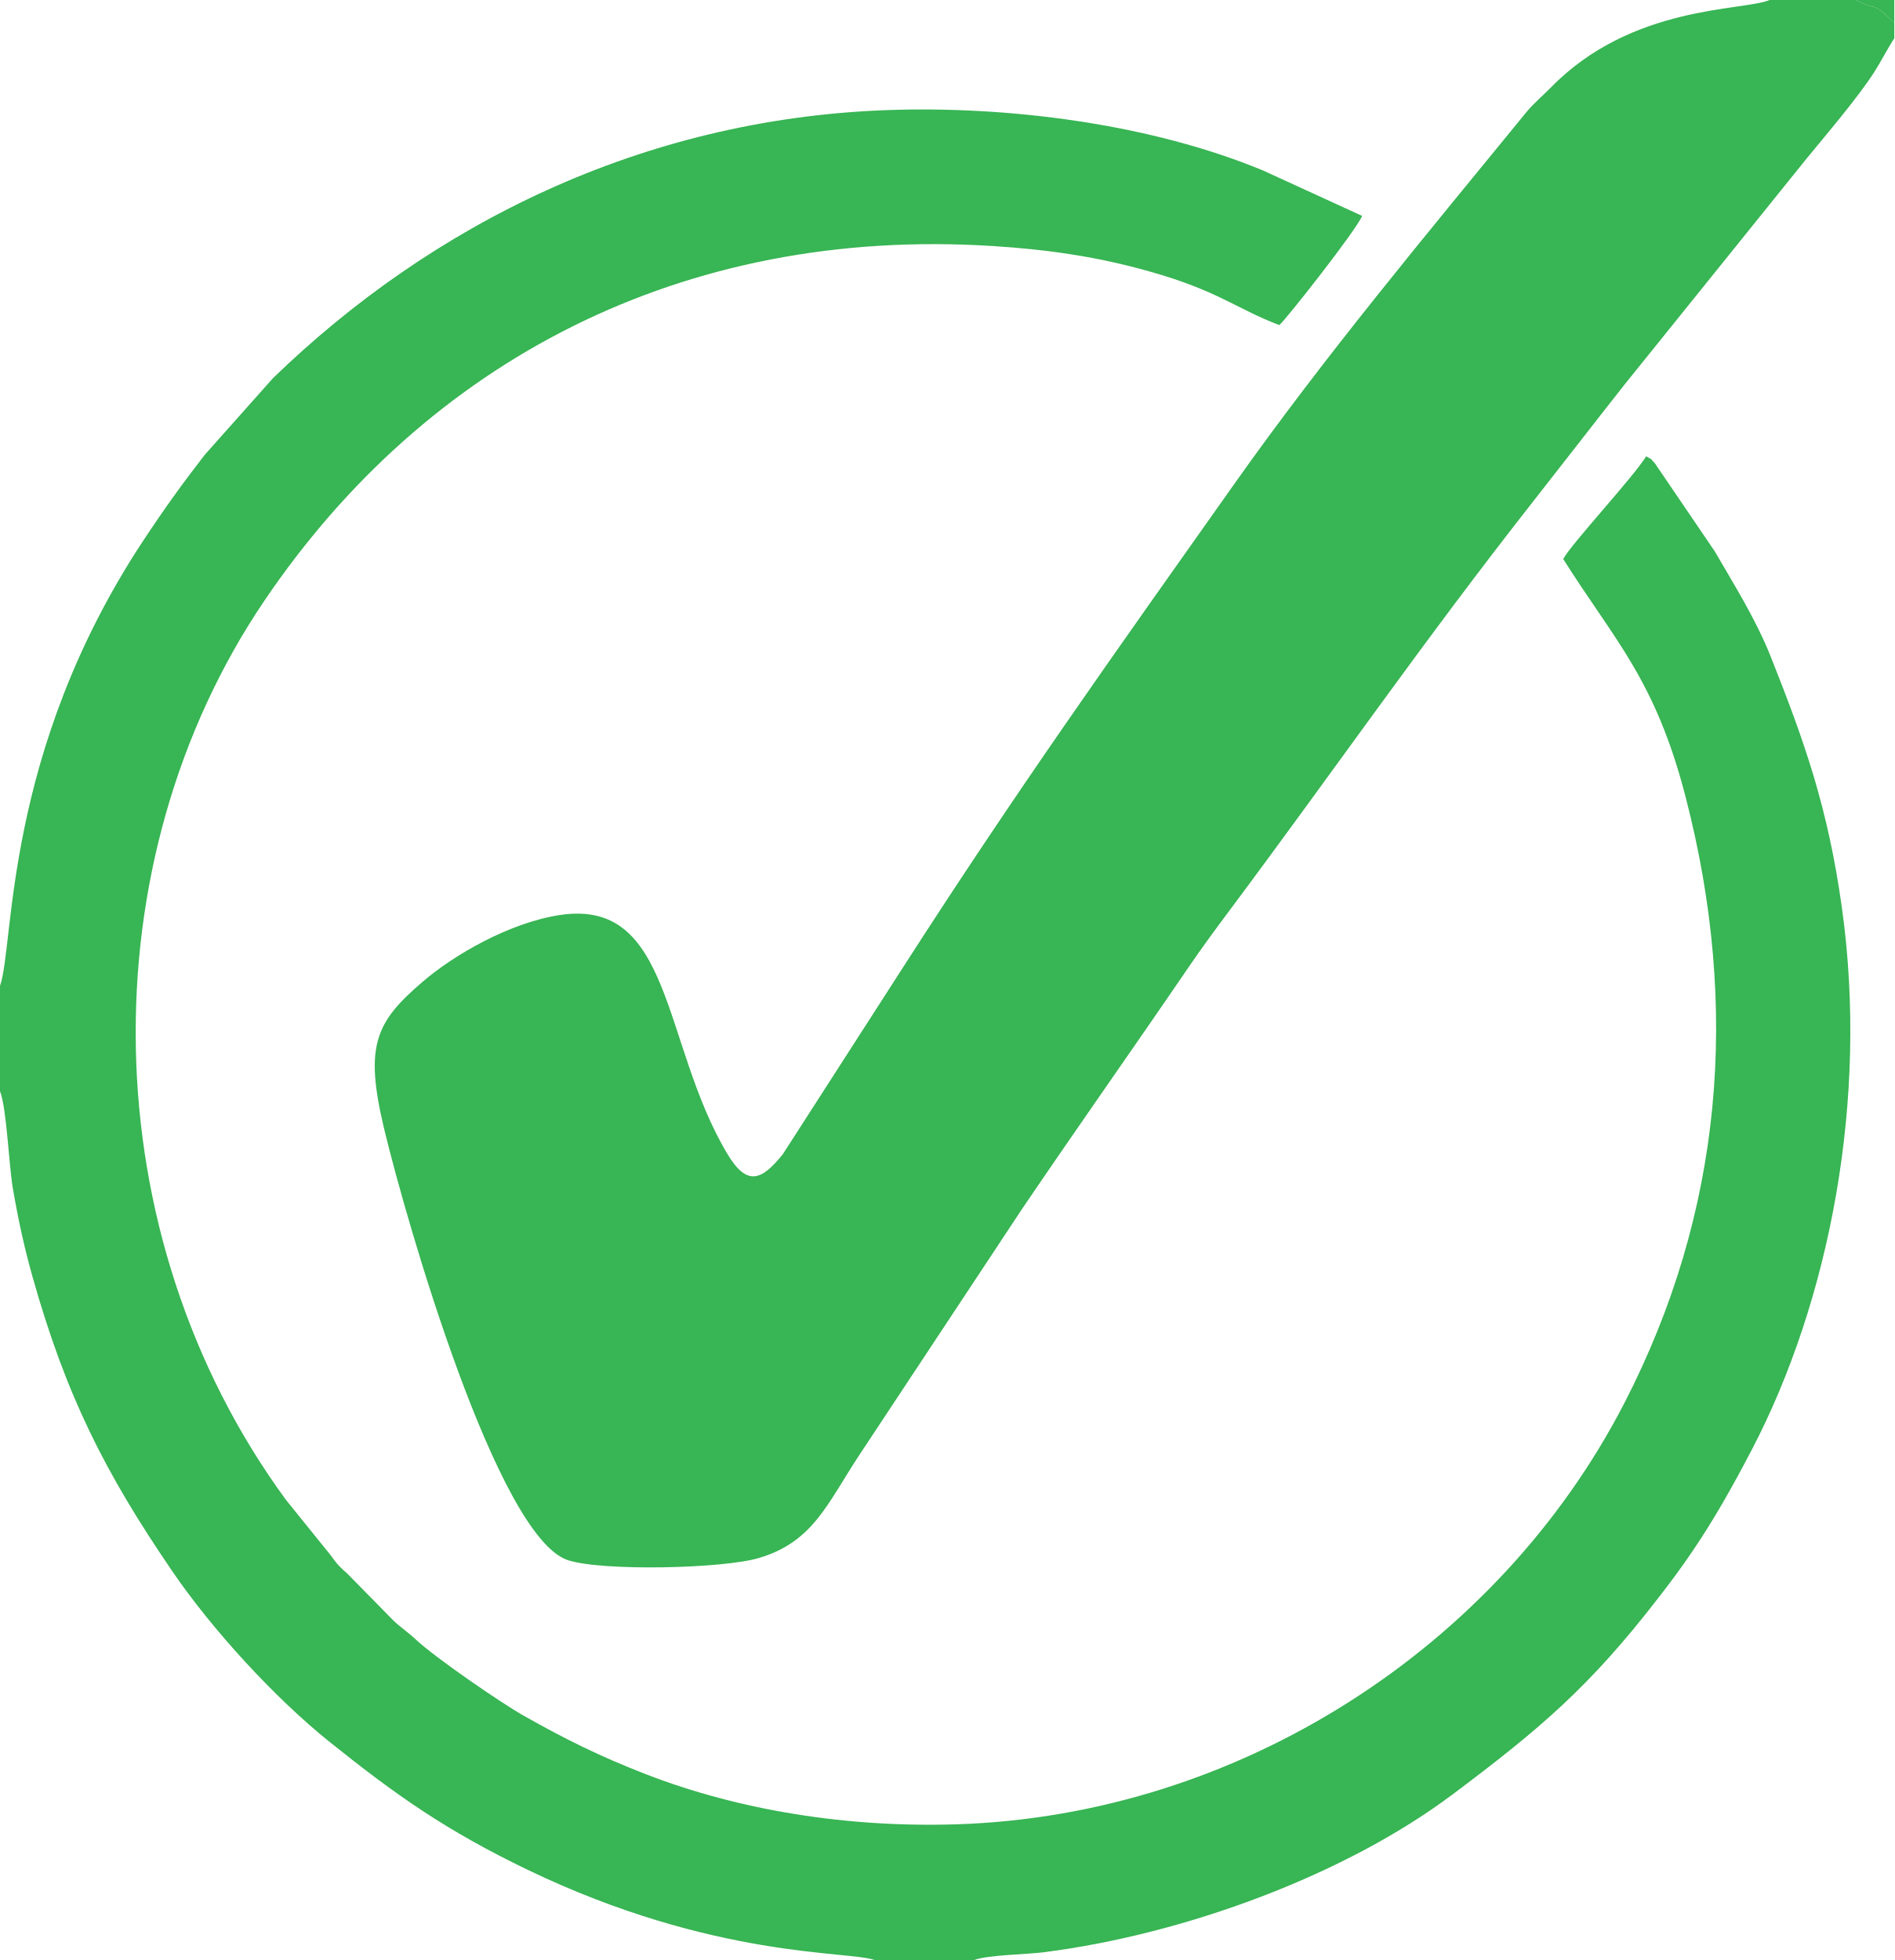
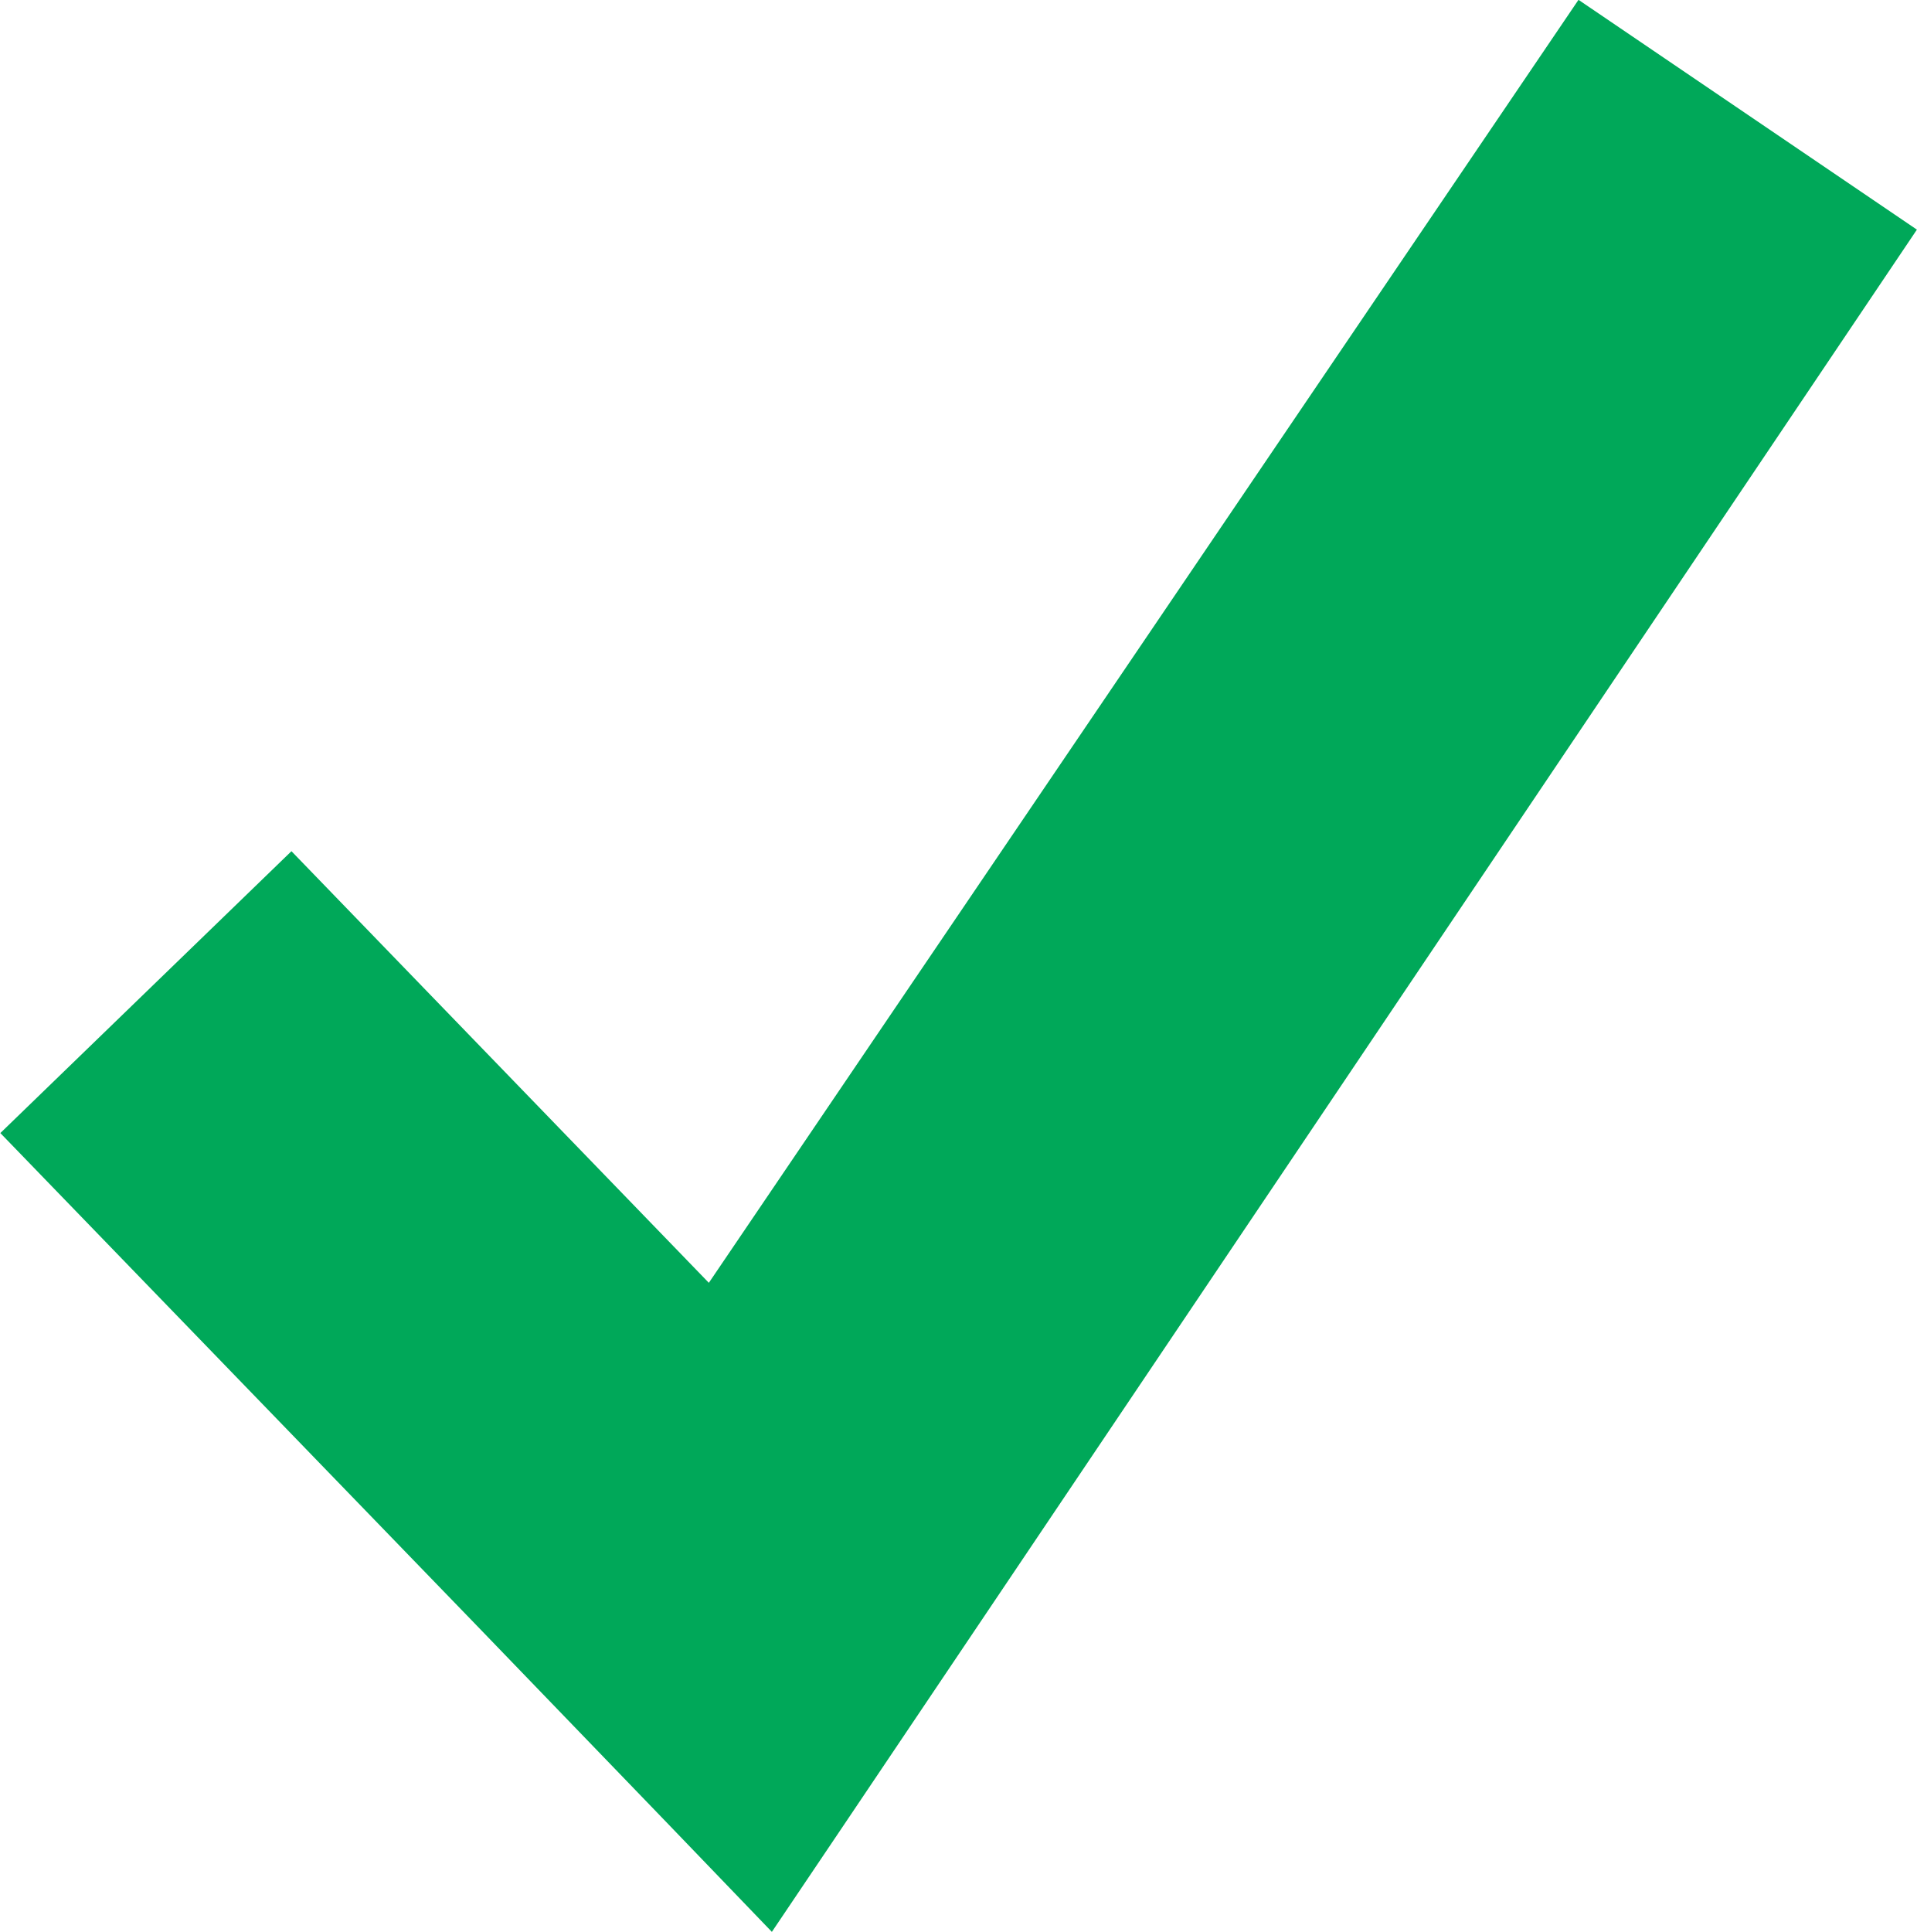
- <svg xmlns="http://www.w3.org/2000/svg" xml:space="preserve" width="203.2mm" height="210.256mm" version="1.1" style="shape-rendering:geometricPrecision; text-rendering:geometricPrecision; image-rendering:optimizeQuality; fill-rule:evenodd; clip-rule:evenodd" viewBox="0 0 23241 24048">
+ <svg xmlns="http://www.w3.org/2000/svg" xml:space="preserve" width="62.031mm" height="62.51mm" version="1.1" style="shape-rendering:geometricPrecision; text-rendering:geometricPrecision; image-rendering:optimizeQuality; fill-rule:evenodd; clip-rule:evenodd" viewBox="0 0 4192 4225">
  <defs>
    <style type="text/css">
   
-     .fil0 {fill:#38B554}
+     .str0 {stroke:#00A859;stroke-width:13.517}
+     .fil0 {fill:#00A859}
   
  </style>
  </defs>
  <g id="Camada_x0020_1">
-     <g id="_2063828991024">
-       <path class="fil0" d="M0 12096l0 1293c80,195 109,900 156,1181 64,376 139,726 242,1092 412,1462 888,2404 1713,3612 484,711 1259,1559 1935,2100 816,654 1428,1086 2429,1568 2281,1097 3950,992 4253,1106l1224 0c179,-64 628,-66 860,-96 1722,-220 3686,-943 5009,-1935 1085,-813 1687,-1328 2519,-2404 161,-208 286,-375 426,-582 270,-399 489,-789 729,-1248 951,-1825 1433,-4293 1103,-6647 -171,-1227 -458,-2036 -874,-3082 -184,-462 -457,-894 -686,-1290l-736 -1082c-82,-83 -3,-23 -105,-83 -168,268 -923,1078 -1018,1260 632,1002 1129,1475 1503,2924 668,2587 452,5097 -756,7438 -1544,2988 -4721,5049 -8184,5162 -1342,43 -2669,-170 -3814,-613 -575,-223 -1001,-436 -1502,-719 -272,-153 -1084,-710 -1324,-935 -119,-110 -192,-151 -284,-242l-559 -569c-157,-135 -148,-164 -265,-301l-486 -602c-2386,-3258 -2437,-7828 -260,-11038 1983,-2926 5119,-4589 8938,-4345 685,44 1291,134 1915,311 849,239 1048,449 1595,659 87,-75 943,-1163 1016,-1340l-1213 -556c-1382,-574 -3141,-799 -4645,-741 -2985,114 -5563,1405 -7505,3288l-836 939c-273,352 -491,654 -758,1058 -1721,2610 -1575,4955 -1755,5459z" />
-       <path class="fil0" d="M23241 470l0 -188c-294,-291 -204,-136 -470,-282l-1060 0c-323,138 -1687,53 -2683,1073 -94,97 -207,189 -301,303 -1227,1503 -2460,2974 -3586,4565 -1480,2093 -2656,3739 -4069,5939l-1468 2282c-257,317 -435,405 -681,-6 -805,-1349 -665,-3142 -2056,-2929 -624,95 -1308,497 -1681,818 -578,494 -717,784 -474,1801 277,1155 1390,5012 2255,5296 418,138 1906,105 2343,-26 666,-198 835,-659 1235,-1267l1992 -3012c686,-1012 1358,-1962 2041,-2963 171,-251 343,-484 524,-726 1288,-1726 2341,-3255 3731,-5025 379,-482 714,-917 1098,-1404l2232 -2771c247,-302 630,-748 833,-1065 77,-120 165,-292 245,-413z" />
-       <path class="fil0" d="M23241 282l0 -282 -470 0c266,146 176,-9 470,282z" />
-     </g>
+     <polygon class="fil0 str0" points="10,2478 1051,3554 1460,3978 1687,4214 1850,3972 4183,504 3454,9 1551,2816 637,1871 " />
  </g>
</svg>
